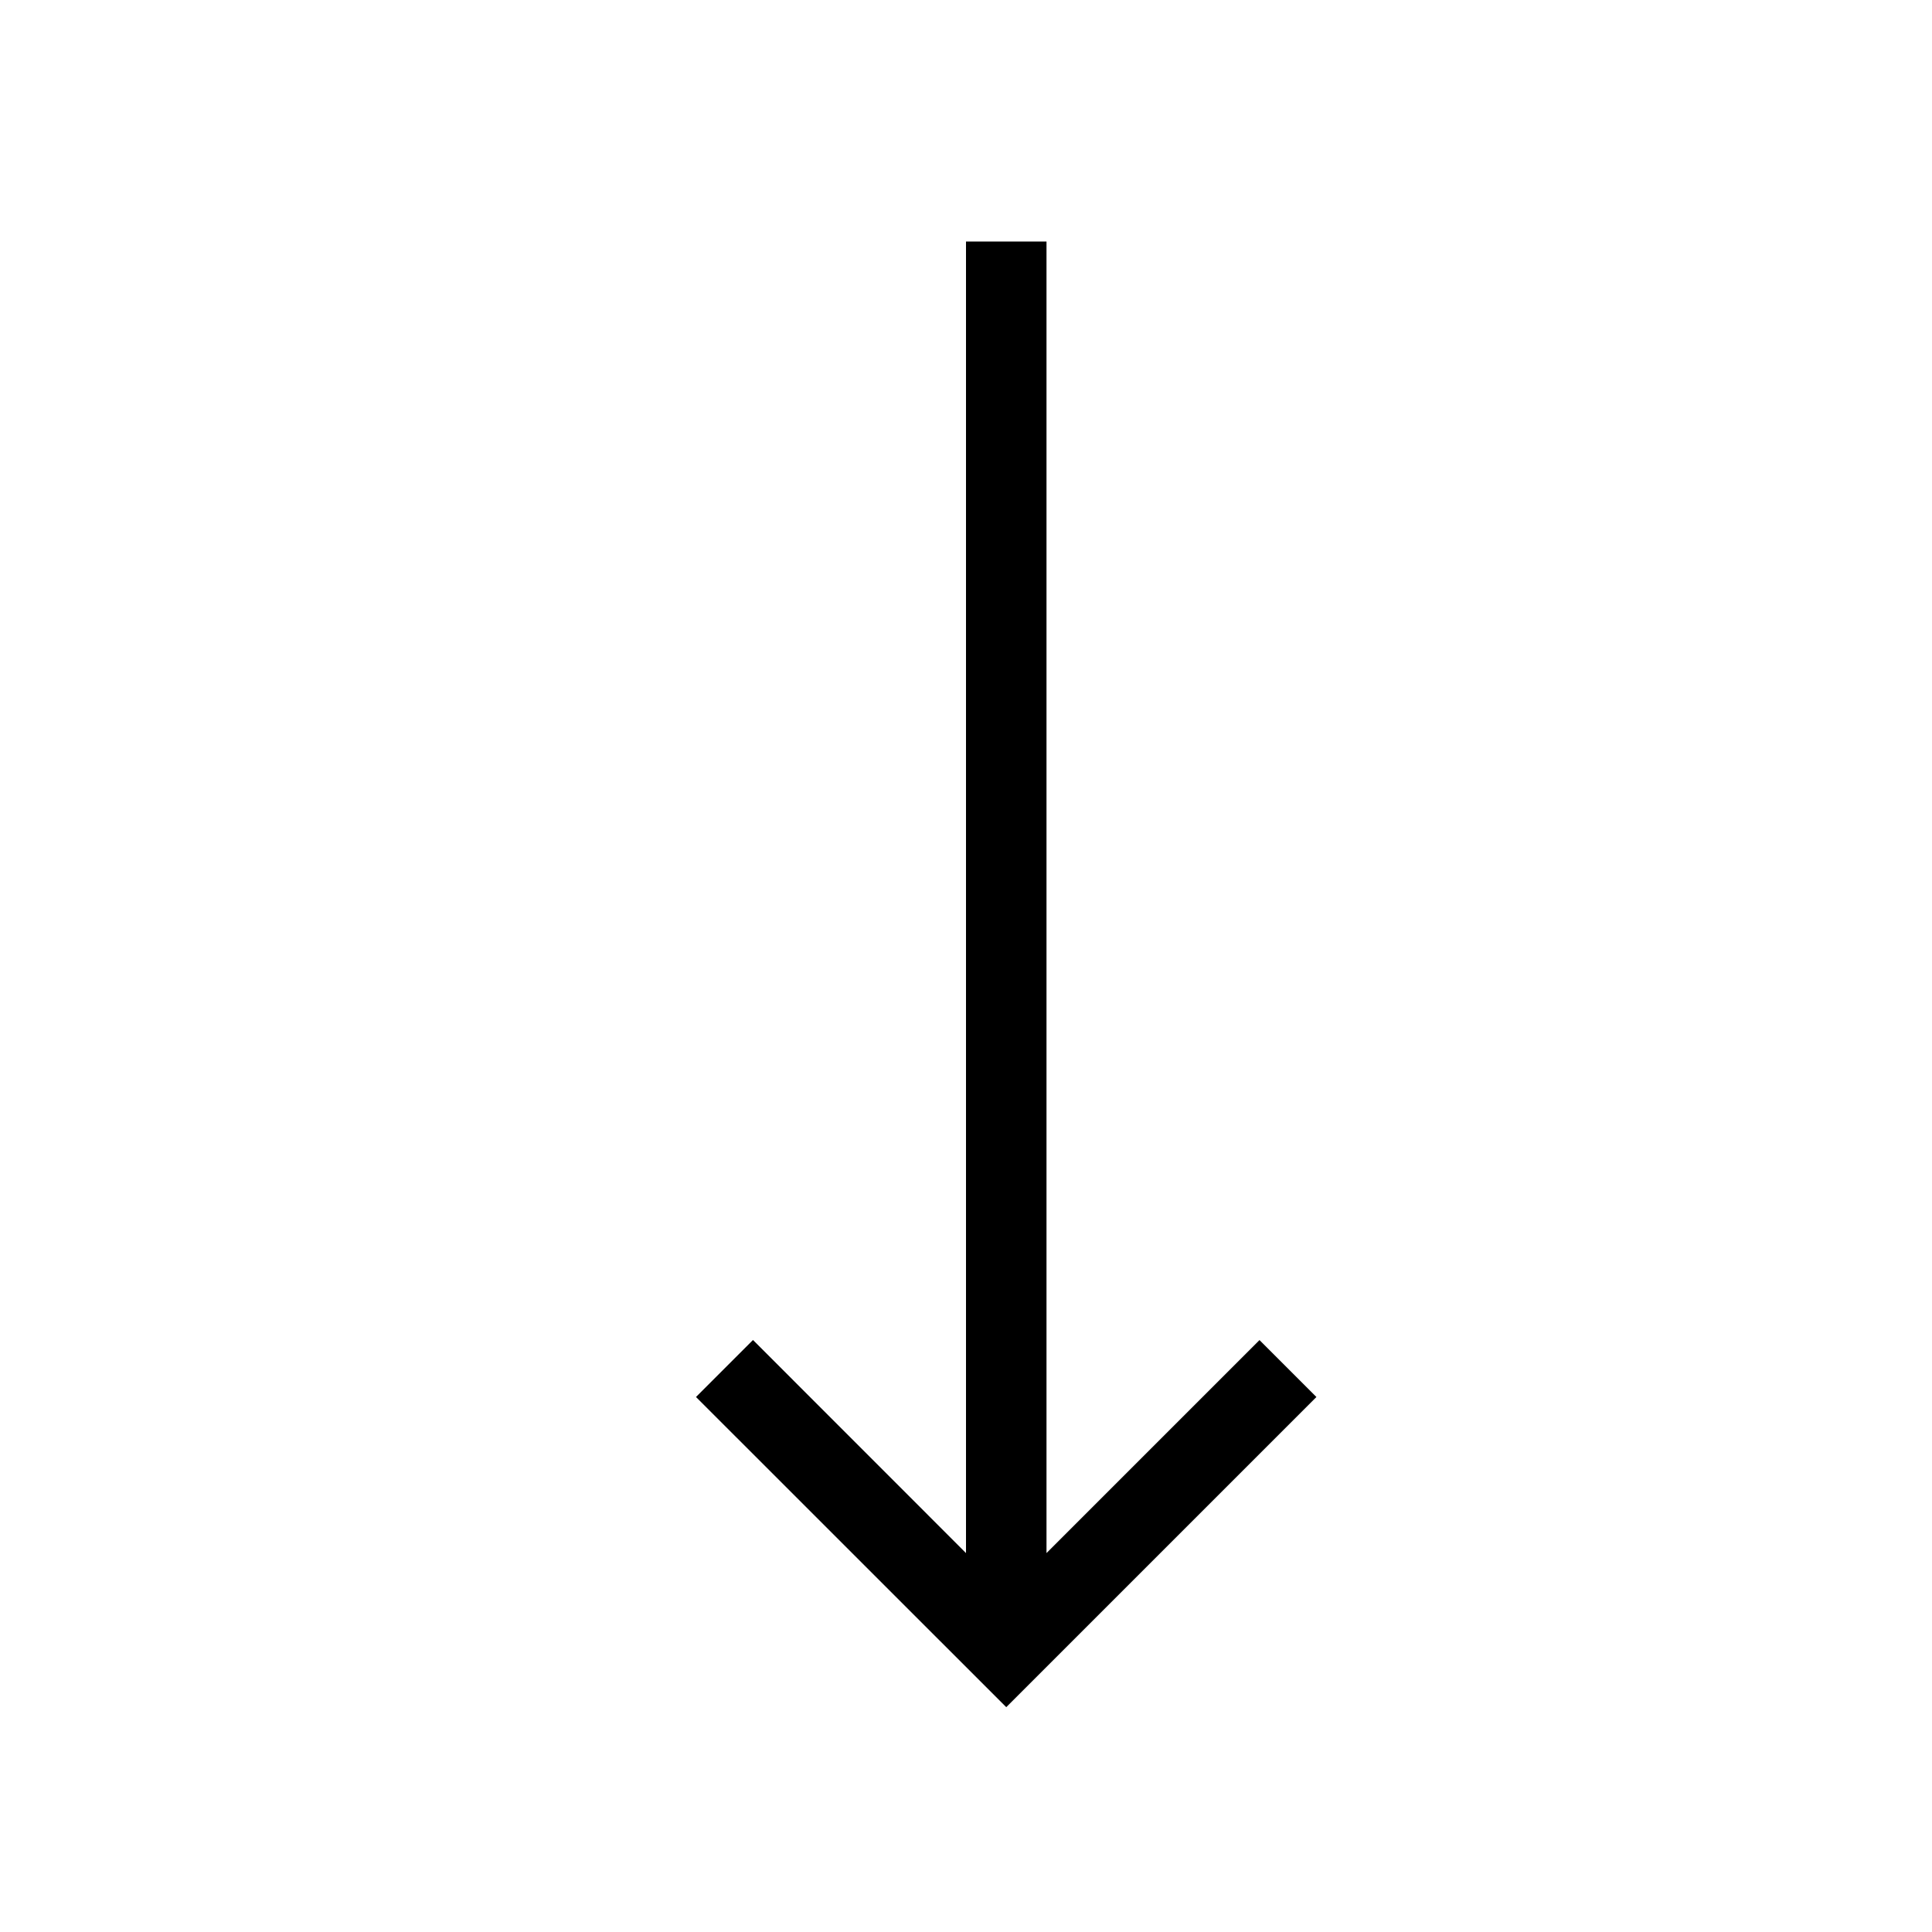
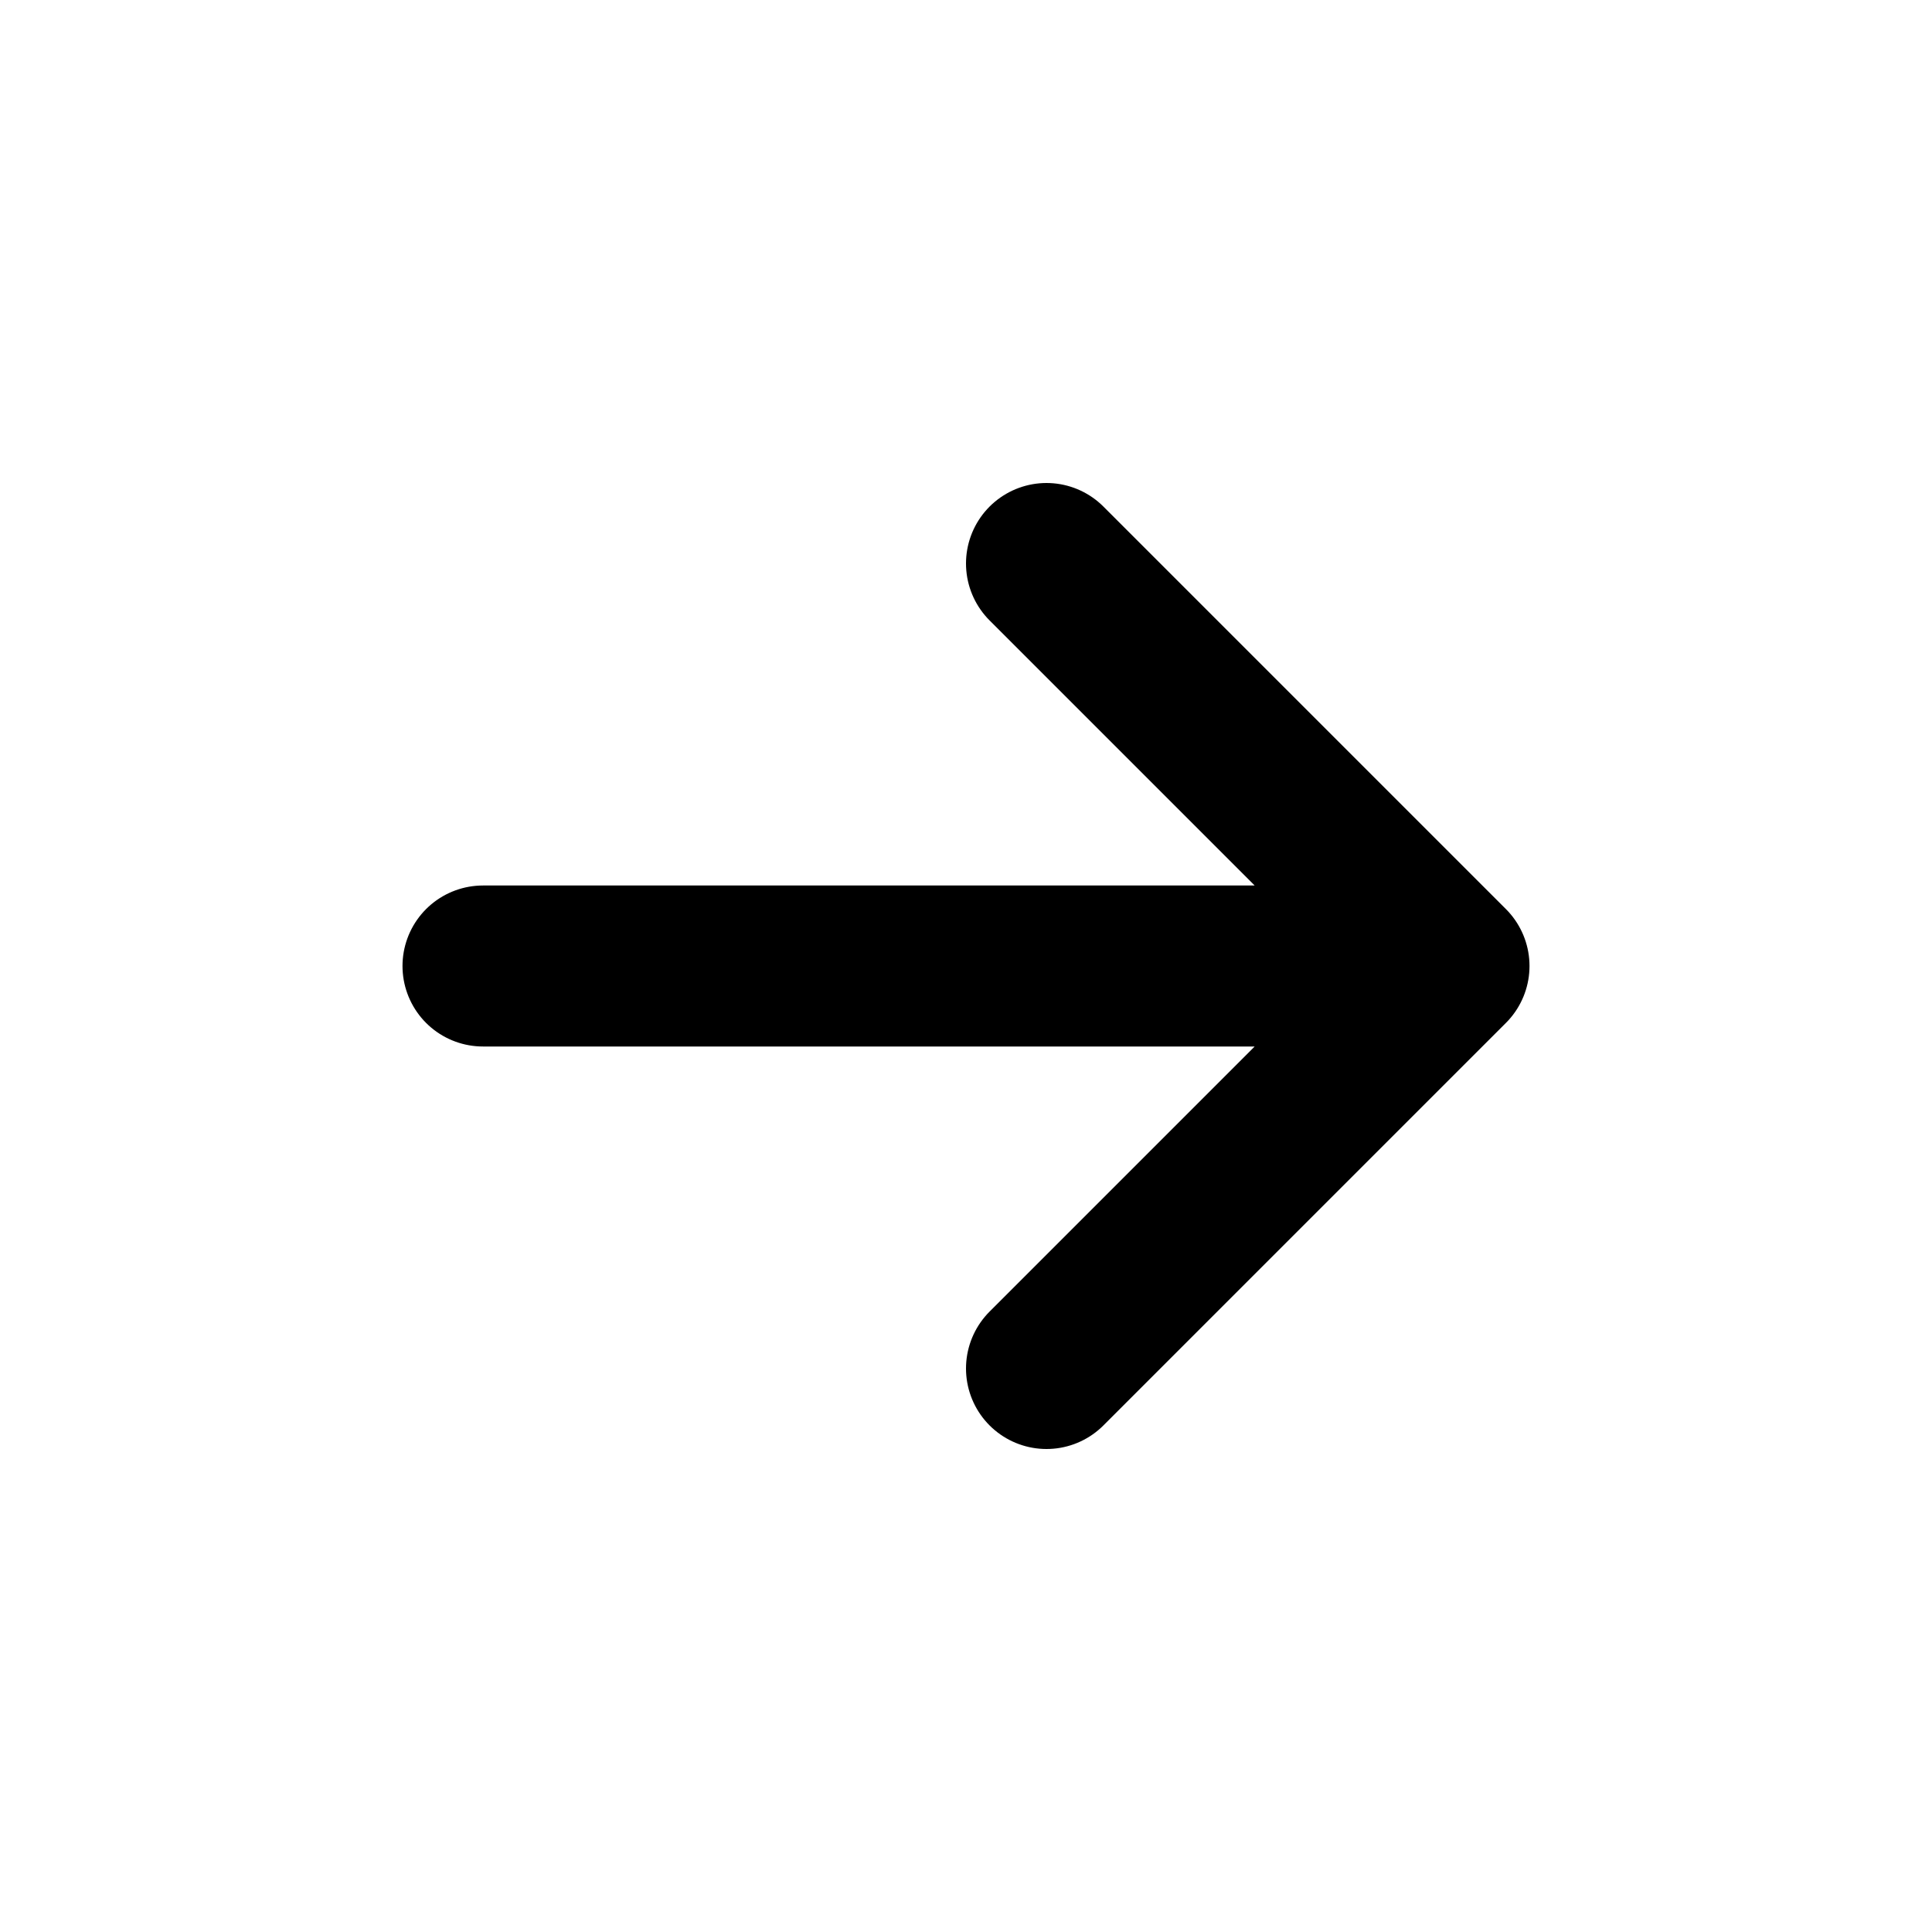
- <svg xmlns="http://www.w3.org/2000/svg" width="800px" height="800px" viewBox="0 0 24 24">
-   <path d="M9.354 16.646L12 19.293V3h1v16.293l2.646-2.646.707.707-3.853 3.853-3.854-3.853z" />
-   <path fill="none" d="M0 0h24v24H0z" />
+ <svg xmlns="http://www.w3.org/2000/svg" width="800px" height="800px" viewBox="0 0 24 24" fill="none">
+   <path d="M6 12H18M18 12L13 7M18 12L13 17" stroke="#000000" stroke-width="2" stroke-linecap="round" stroke-linejoin="round" />
</svg>
